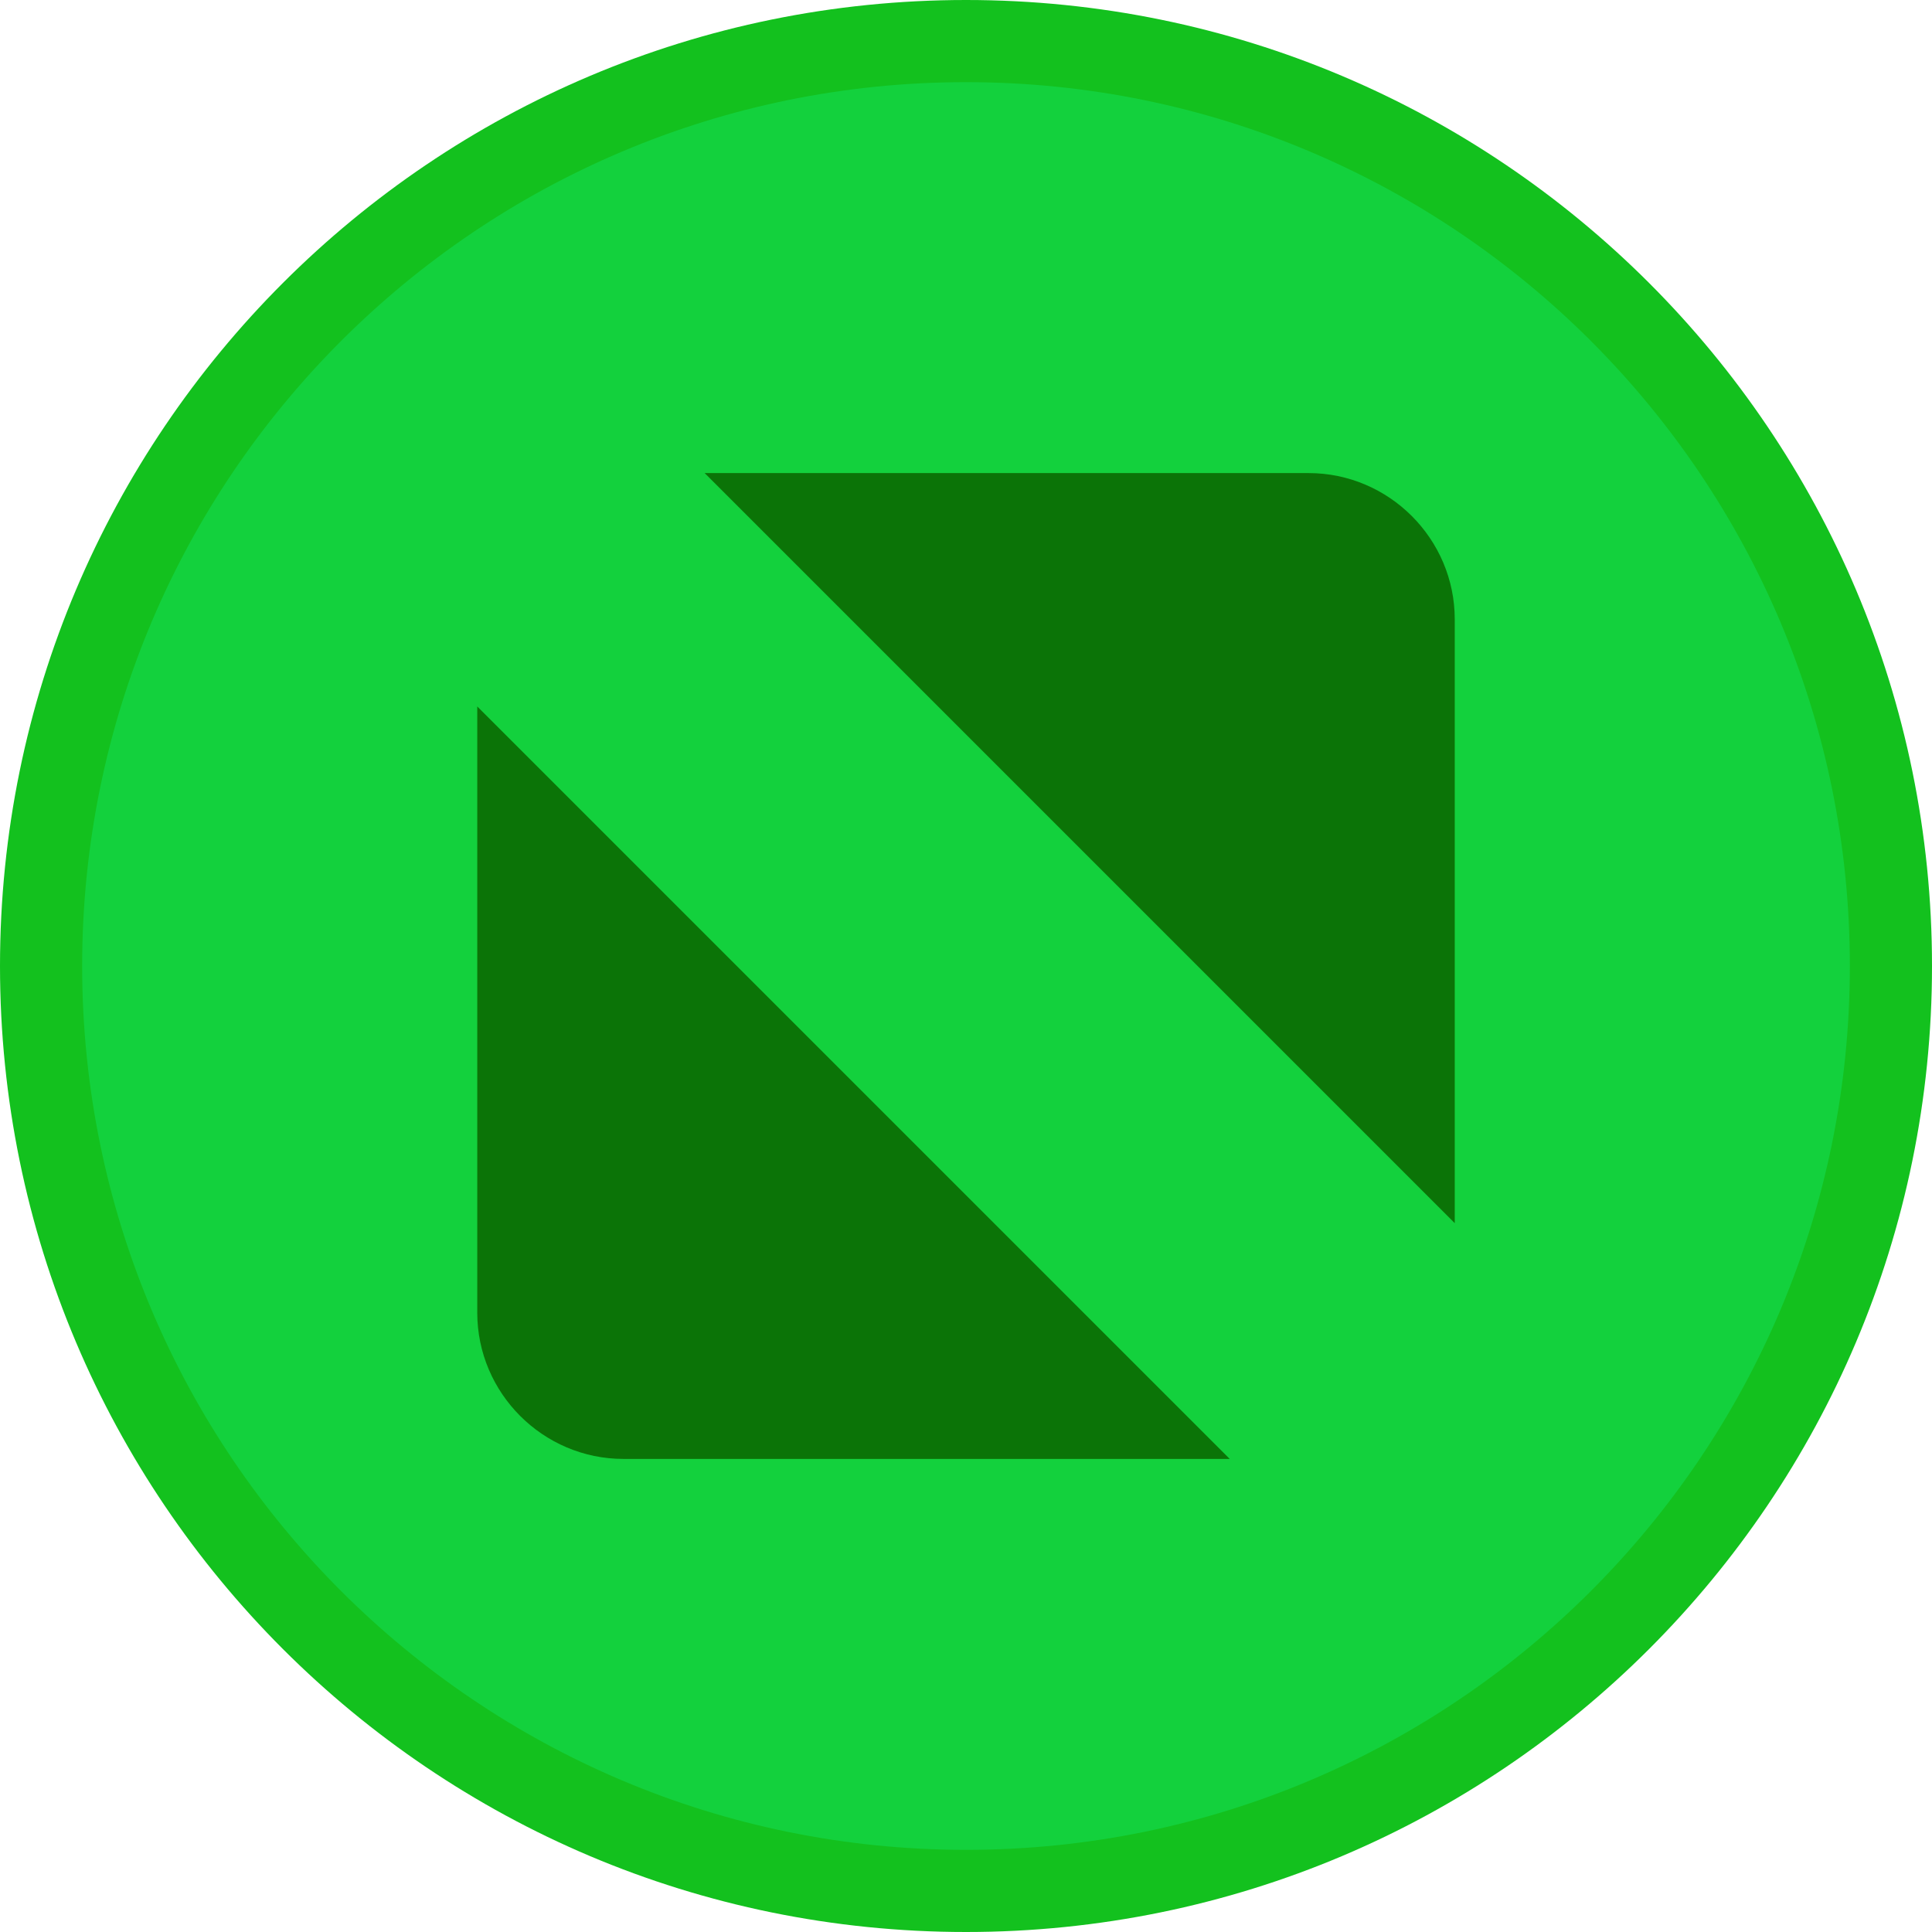
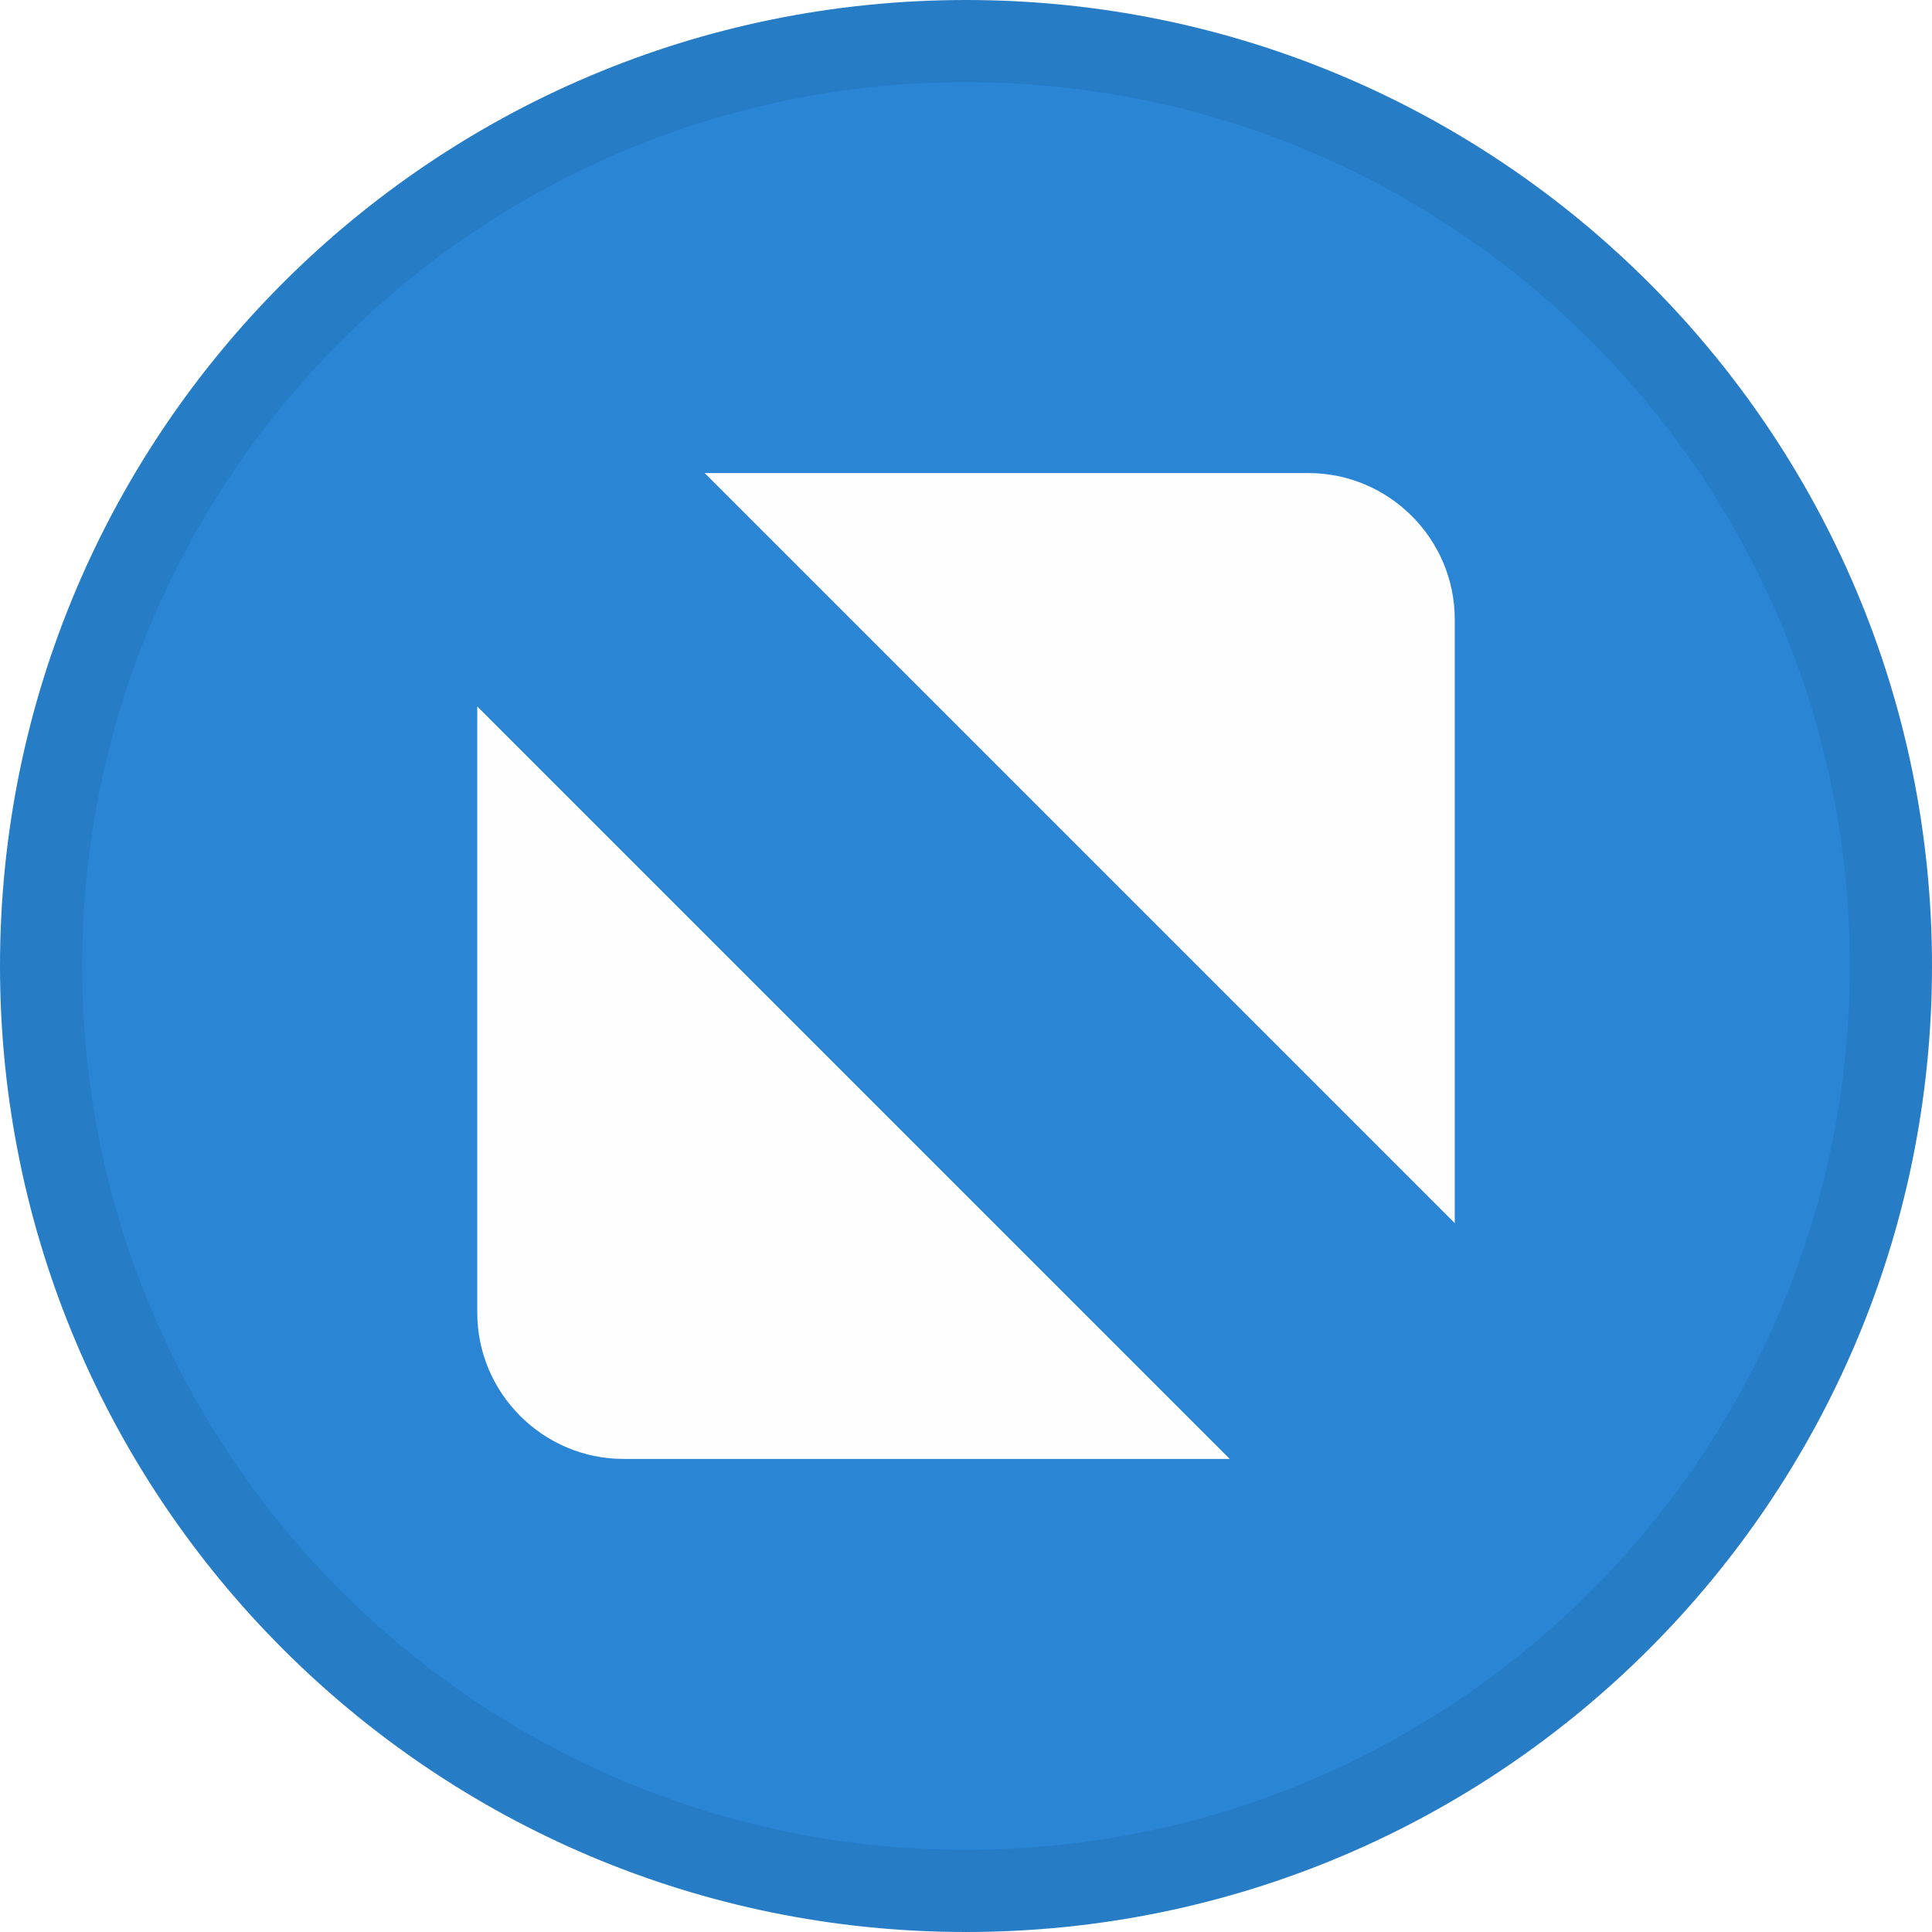
<svg xmlns="http://www.w3.org/2000/svg" viewBox="0 0 50 50" version="1.2" baseProfile="tiny">
  <defs>
</defs>
  <g fill="none" stroke="black" stroke-width="1" fill-rule="evenodd" stroke-linecap="square" stroke-linejoin="bevel">
-     <g fill="#13c11e" fill-opacity="1" stroke="none" transform="matrix(0.0548336,0,0,-0.0548336,-0.559759,50.2543)" font-family="Ubuntu Nerd Font" font-size="16" font-weight="400" font-style="normal">
+     <g fill="#277cc6" fill-opacity="1" stroke="none" transform="matrix(0.0548336,0,0,-0.0548336,-0.559759,50.2543)" font-family="Ubuntu Nerd Font" font-size="16" font-weight="400" font-style="normal">
      <path vector-effect="none" fill-rule="evenodd" d="M466.138,4.638 C717.934,4.638 922.059,208.763 922.059,460.562 C922.059,712.363 717.934,916.487 466.138,916.487 C214.334,916.487 10.208,712.363 10.208,460.562 C10.208,208.763 214.334,4.638 466.138,4.638 " />
    </g>
-     <g fill="#13d13d" fill-opacity="1" stroke="none" transform="matrix(0.0548336,0,0,-0.0548336,-0.559759,50.2543)" font-family="Ubuntu Nerd Font" font-size="16" font-weight="400" font-style="normal">
+     <g fill="#2a85d5" fill-opacity="1" stroke="none" transform="matrix(0.0548336,0,0,-0.0548336,-0.559759,50.2543)" font-family="Ubuntu Nerd Font" font-size="16" font-weight="400" font-style="normal">
      <path vector-effect="none" fill-rule="evenodd" d="M466.138,43.413 C696.521,43.413 883.283,230.179 883.283,460.562 C883.283,690.946 696.521,877.709 466.138,877.709 C235.75,877.709 48.987,690.946 48.987,460.562 C48.987,230.179 235.75,43.413 466.138,43.413 " />
    </g>
-     <g fill="#0b7407" fill-opacity="1" stroke="none" transform="matrix(0.0548336,0,0,-0.0548336,-0.559759,50.2543)" font-family="Ubuntu Nerd Font" font-size="16" font-weight="400" font-style="normal">
+     <g fill="#fefefe" fill-opacity="1" stroke="none" transform="matrix(0.0548336,0,0,-0.0548336,-0.559759,50.2543)" font-family="Ubuntu Nerd Font" font-size="16" font-weight="400" font-style="normal">
      <path vector-effect="none" fill-rule="evenodd" d="M342.791,693.209 L627.804,693.209 C665.755,693.209 696.809,662.155 696.809,624.201 L696.809,339.191 L342.791,693.209 M590.604,227.917 L304.467,227.917 C266.512,227.917 235.462,258.966 235.462,296.921 L235.462,583.058 L590.604,227.917" />
    </g>
    <g fill="none" stroke="#000000" stroke-opacity="1" stroke-width="1" stroke-linecap="square" stroke-linejoin="bevel" transform="matrix(1,0,0,1,0,0)" font-family="Ubuntu Nerd Font" font-size="16" font-weight="400" font-style="normal">
</g>
  </g>
</svg>
